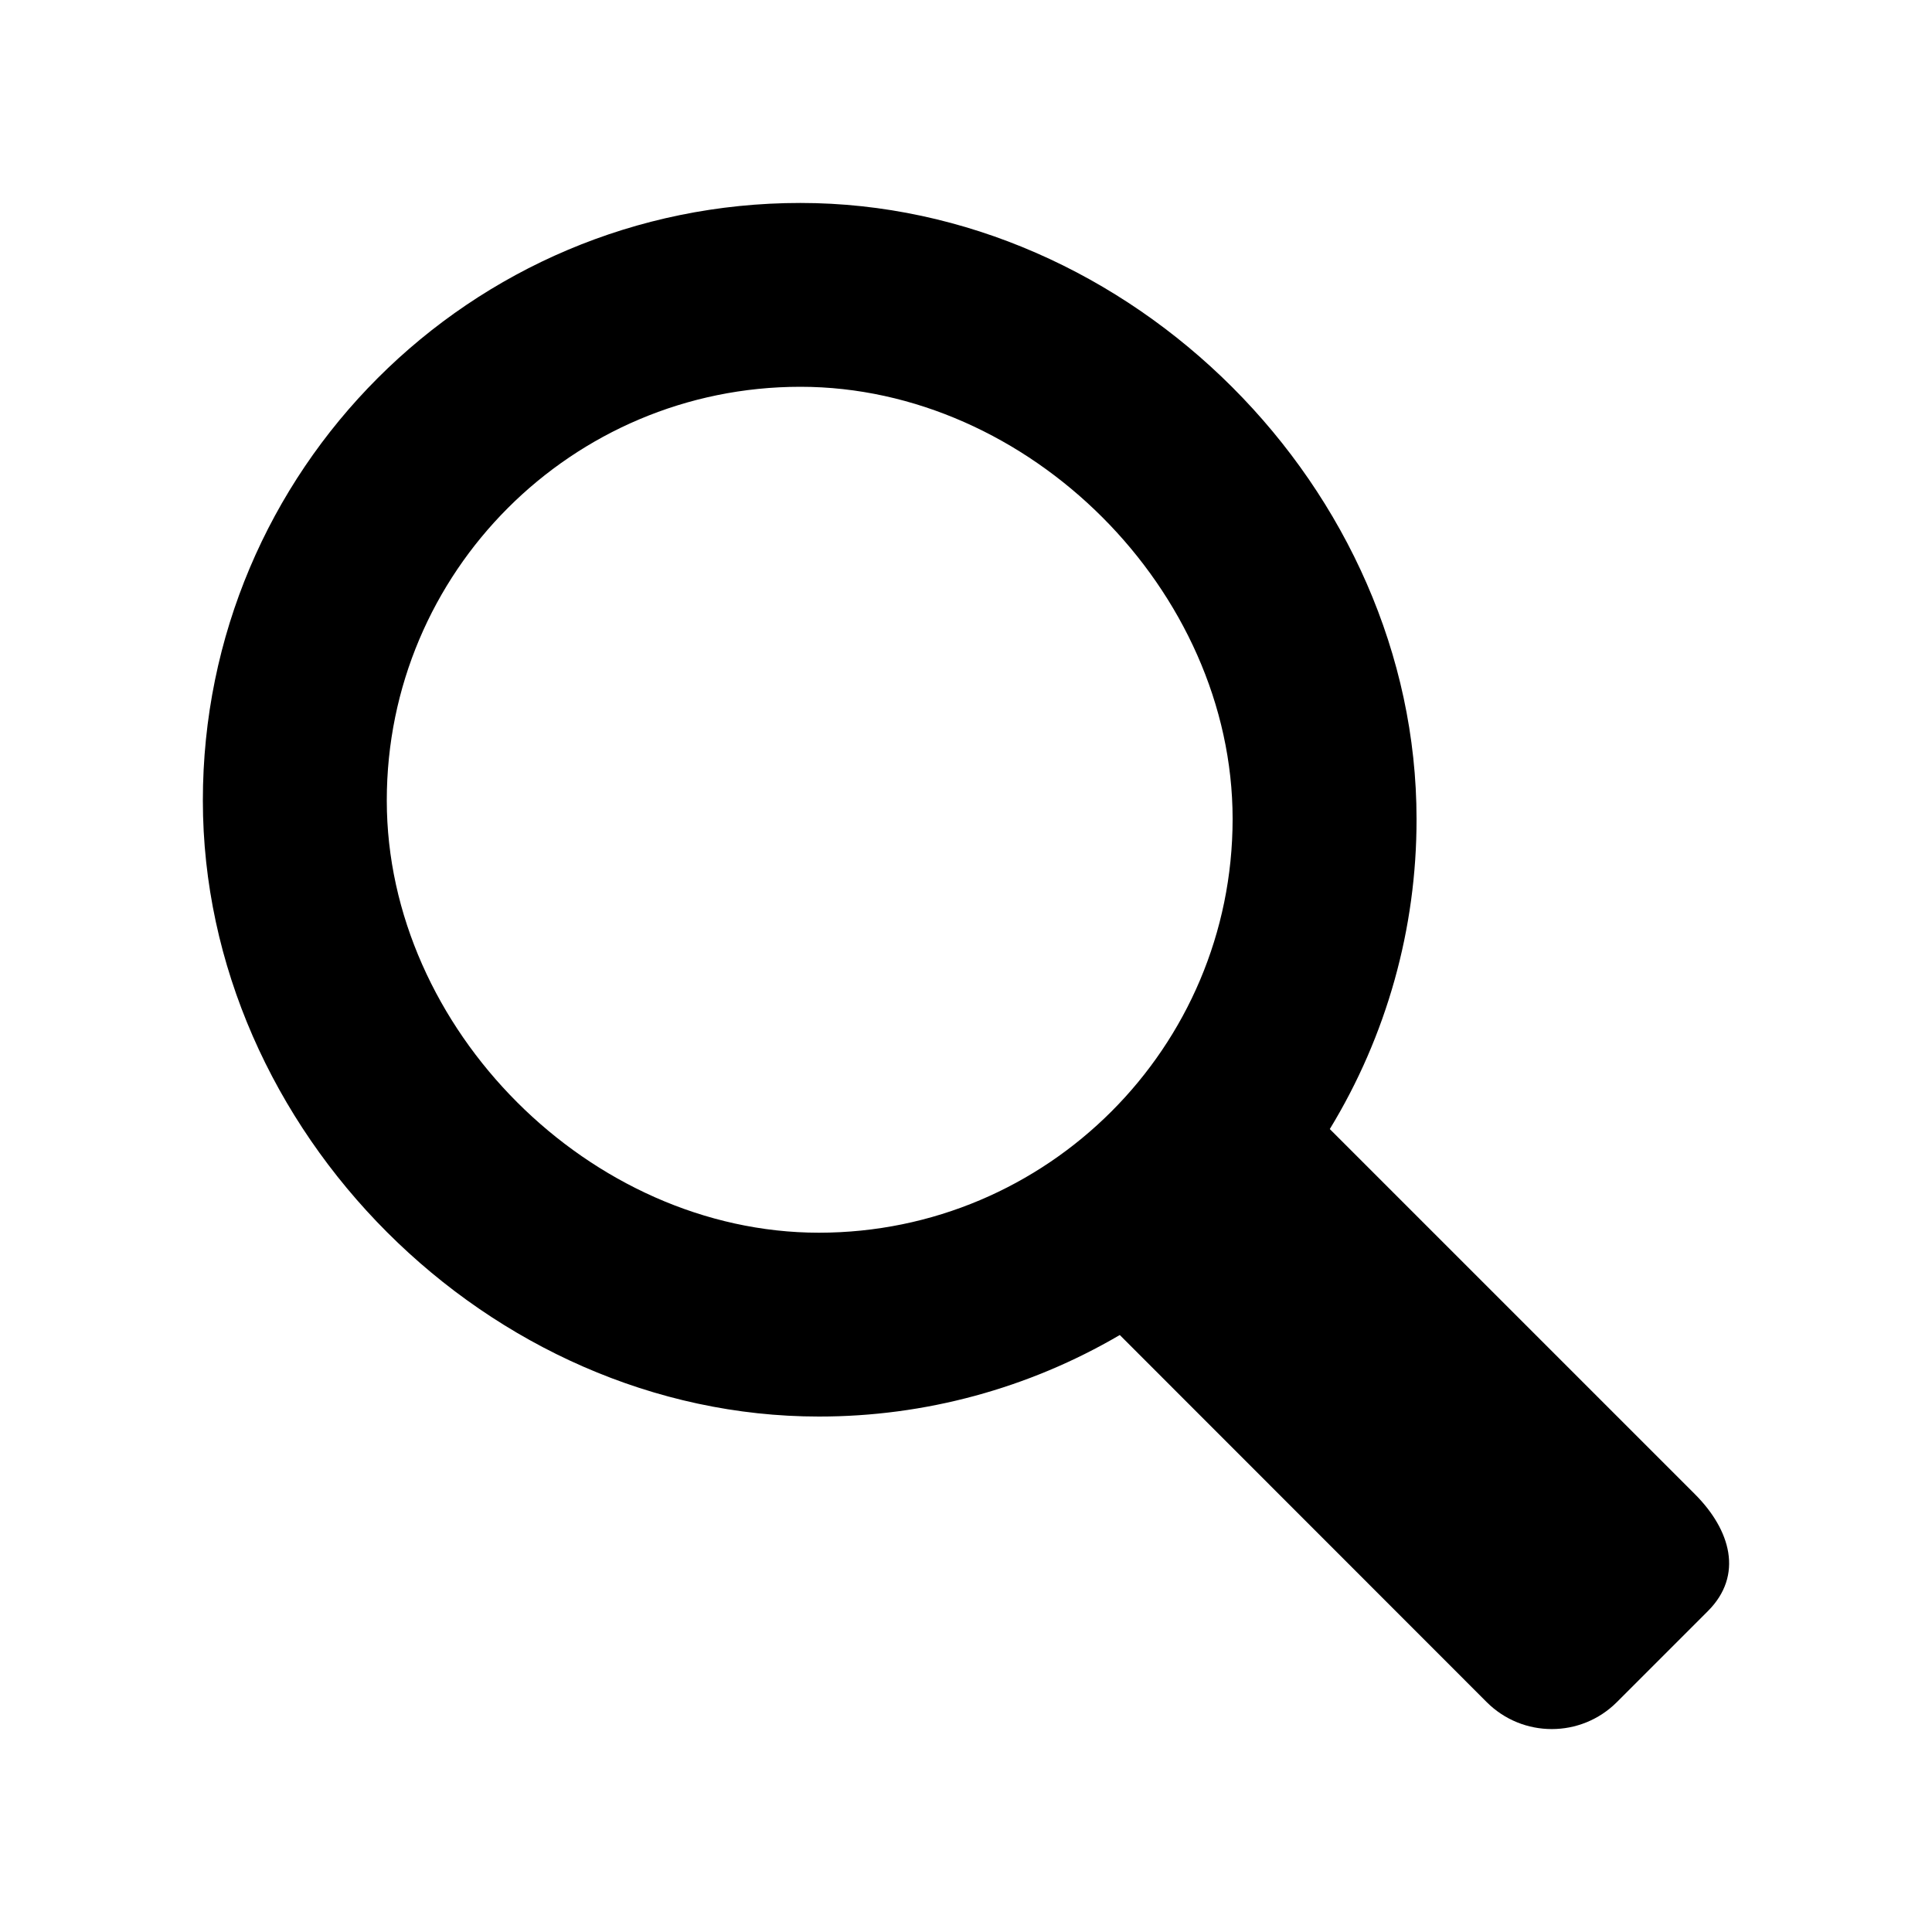
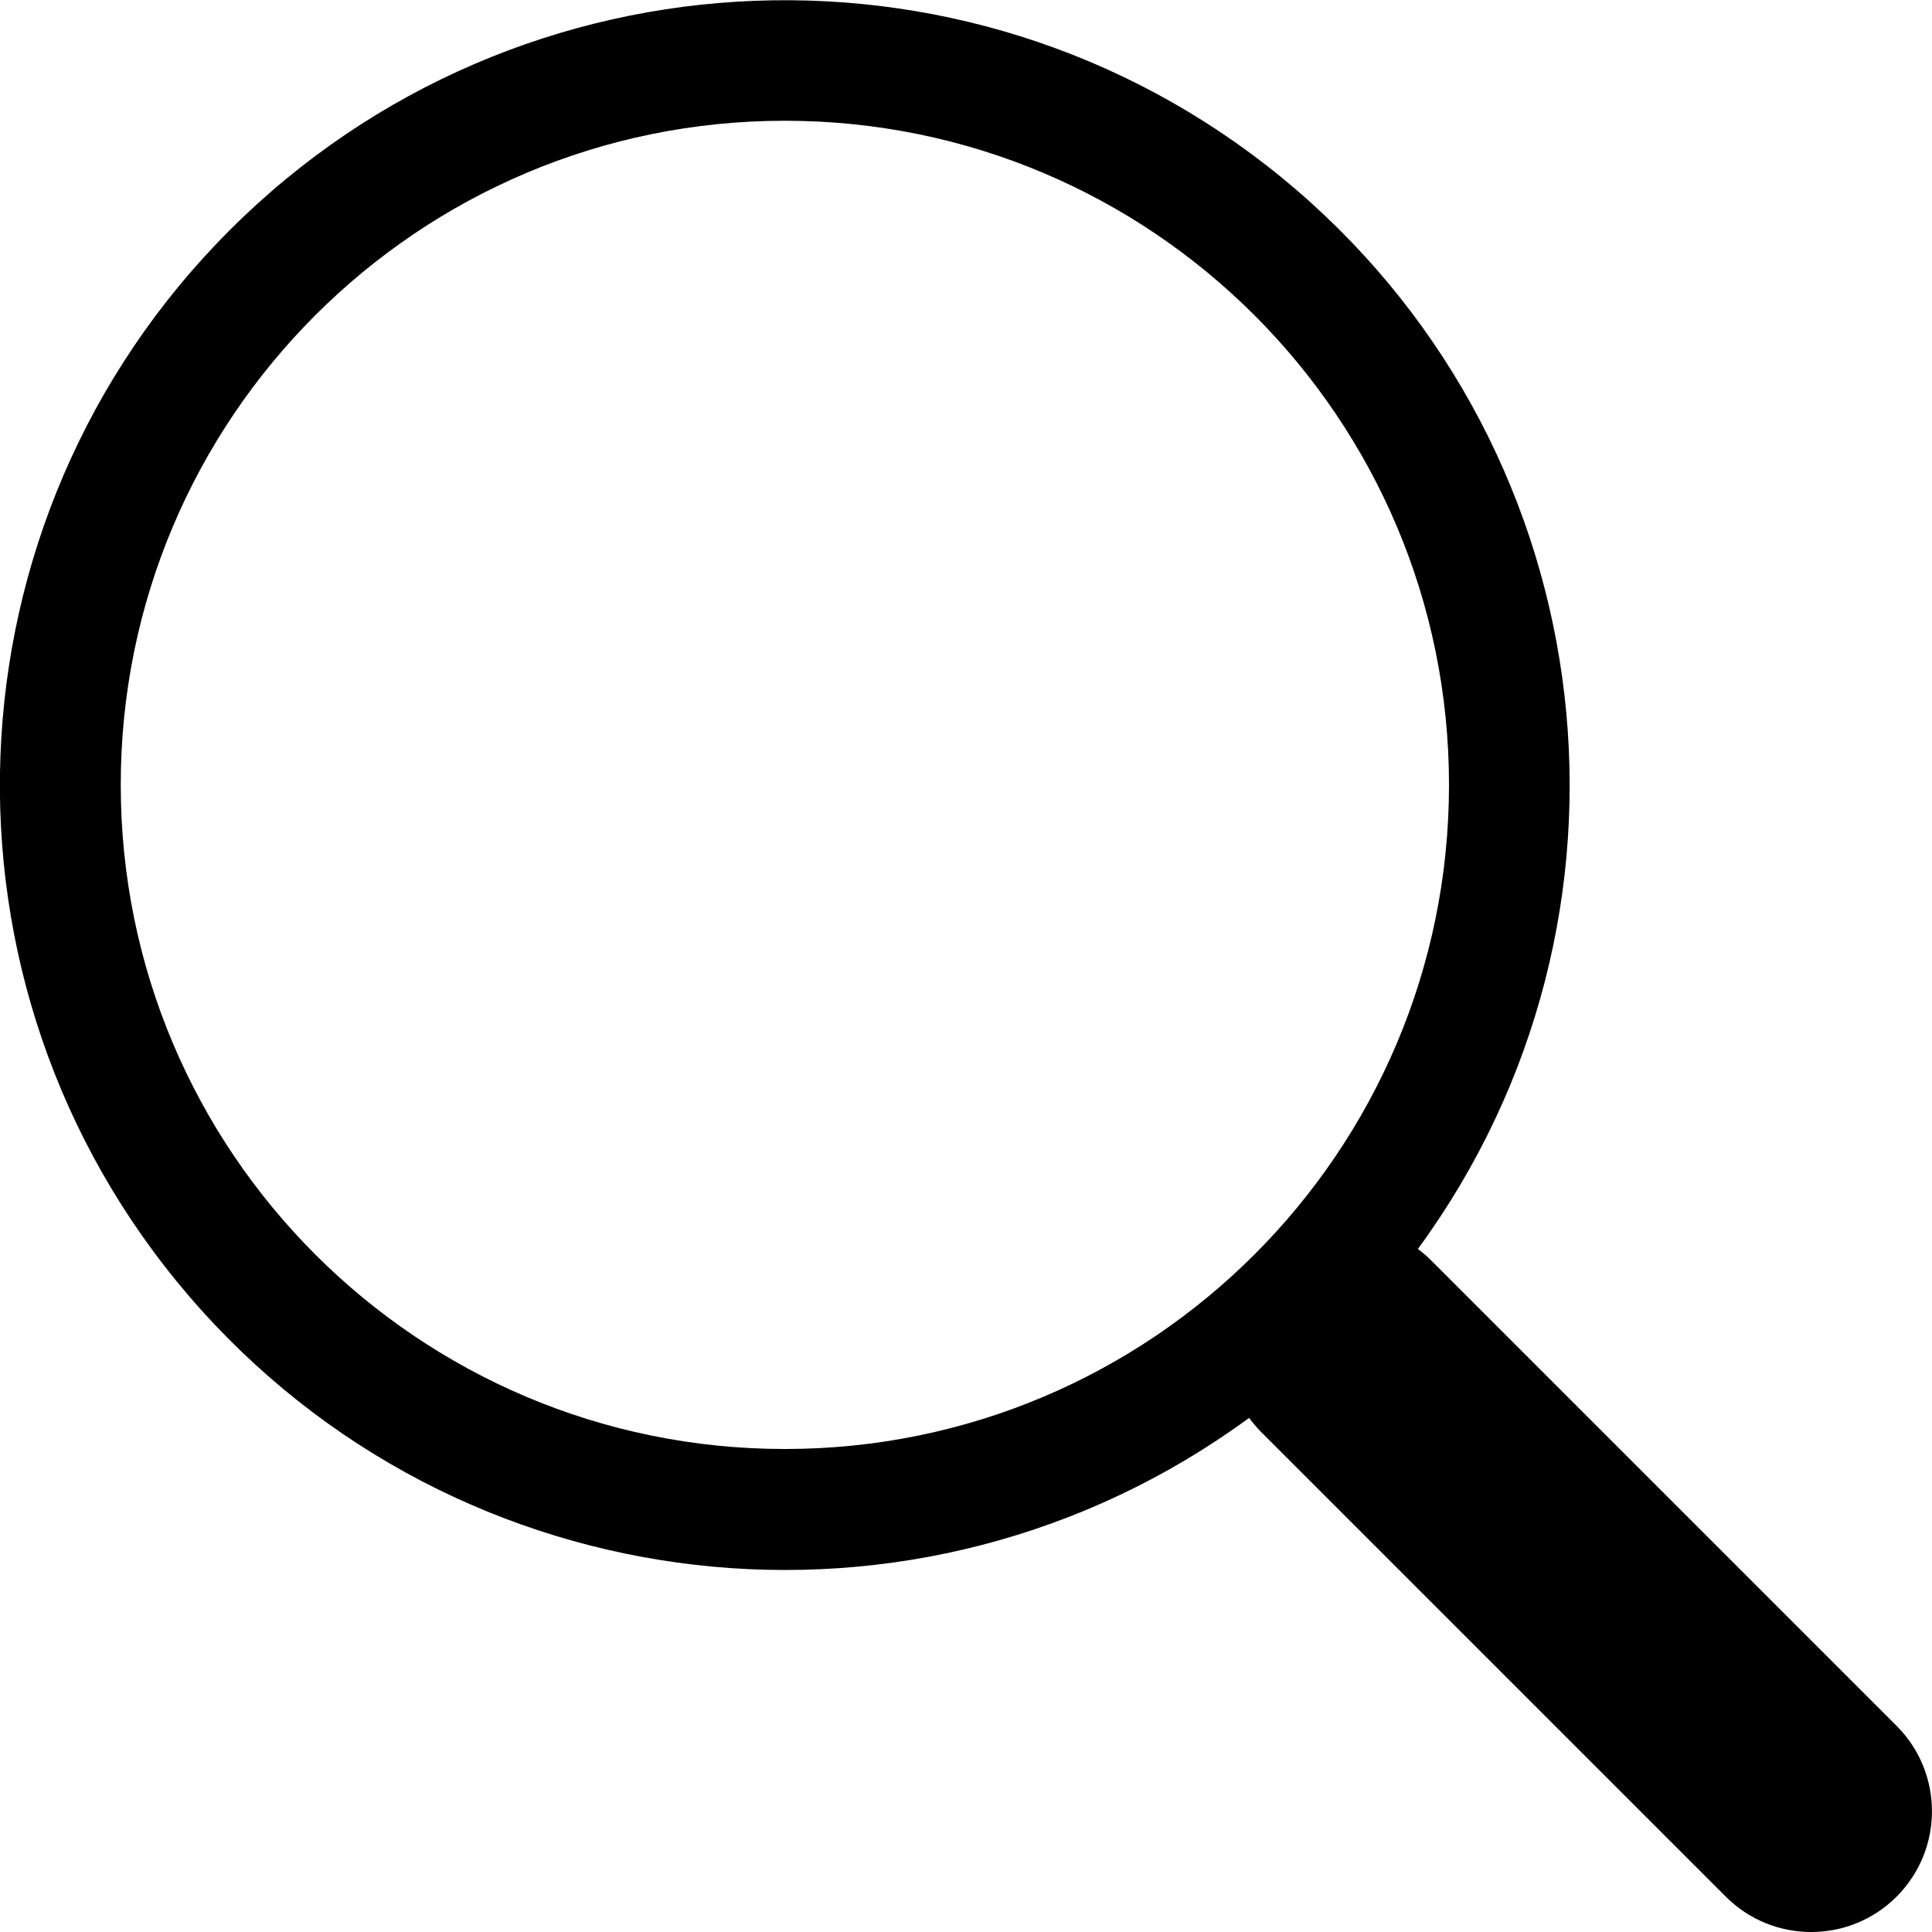
- <svg xmlns="http://www.w3.org/2000/svg" width="20" height="20" viewBox="0 0 20 20">
-   <path fill="currentColor" d="m17.545 15.467l-3.779-3.779a6.15 6.15 0 0 0 .898-3.21c0-3.417-2.961-6.377-6.378-6.377A6.185 6.185 0 0 0 2.1 8.287c0 3.416 2.961 6.377 6.377 6.377a6.15 6.15 0 0 0 3.115-.844l3.799 3.801a.953.953 0 0 0 1.346 0l.943-.943c.371-.371.236-.84-.135-1.211zM4.004 8.287a4.282 4.282 0 0 1 4.282-4.283c2.366 0 4.474 2.107 4.474 4.474a4.284 4.284 0 0 1-4.283 4.283c-2.366-.001-4.473-2.109-4.473-4.474z" />
+ <svg xmlns="http://www.w3.org/2000/svg" width="16" height="16" fill="currentColor" class="bi bi-search" viewBox="0 0 16 16">
+   <path d="M11.742 10.344a6.5 6.5 0 1 0-1.397 1.398h-.001c.03.04.062.078.098.115l3.85 3.85a1 1 0 0 0 1.415-1.414l-3.85-3.85a1.007 1.007 0 0 0-.115-.1zM12 6.5a5.5 5.5 0 1 1-11 0 5.5 5.5 0 0 1 11 0z" />
</svg>
